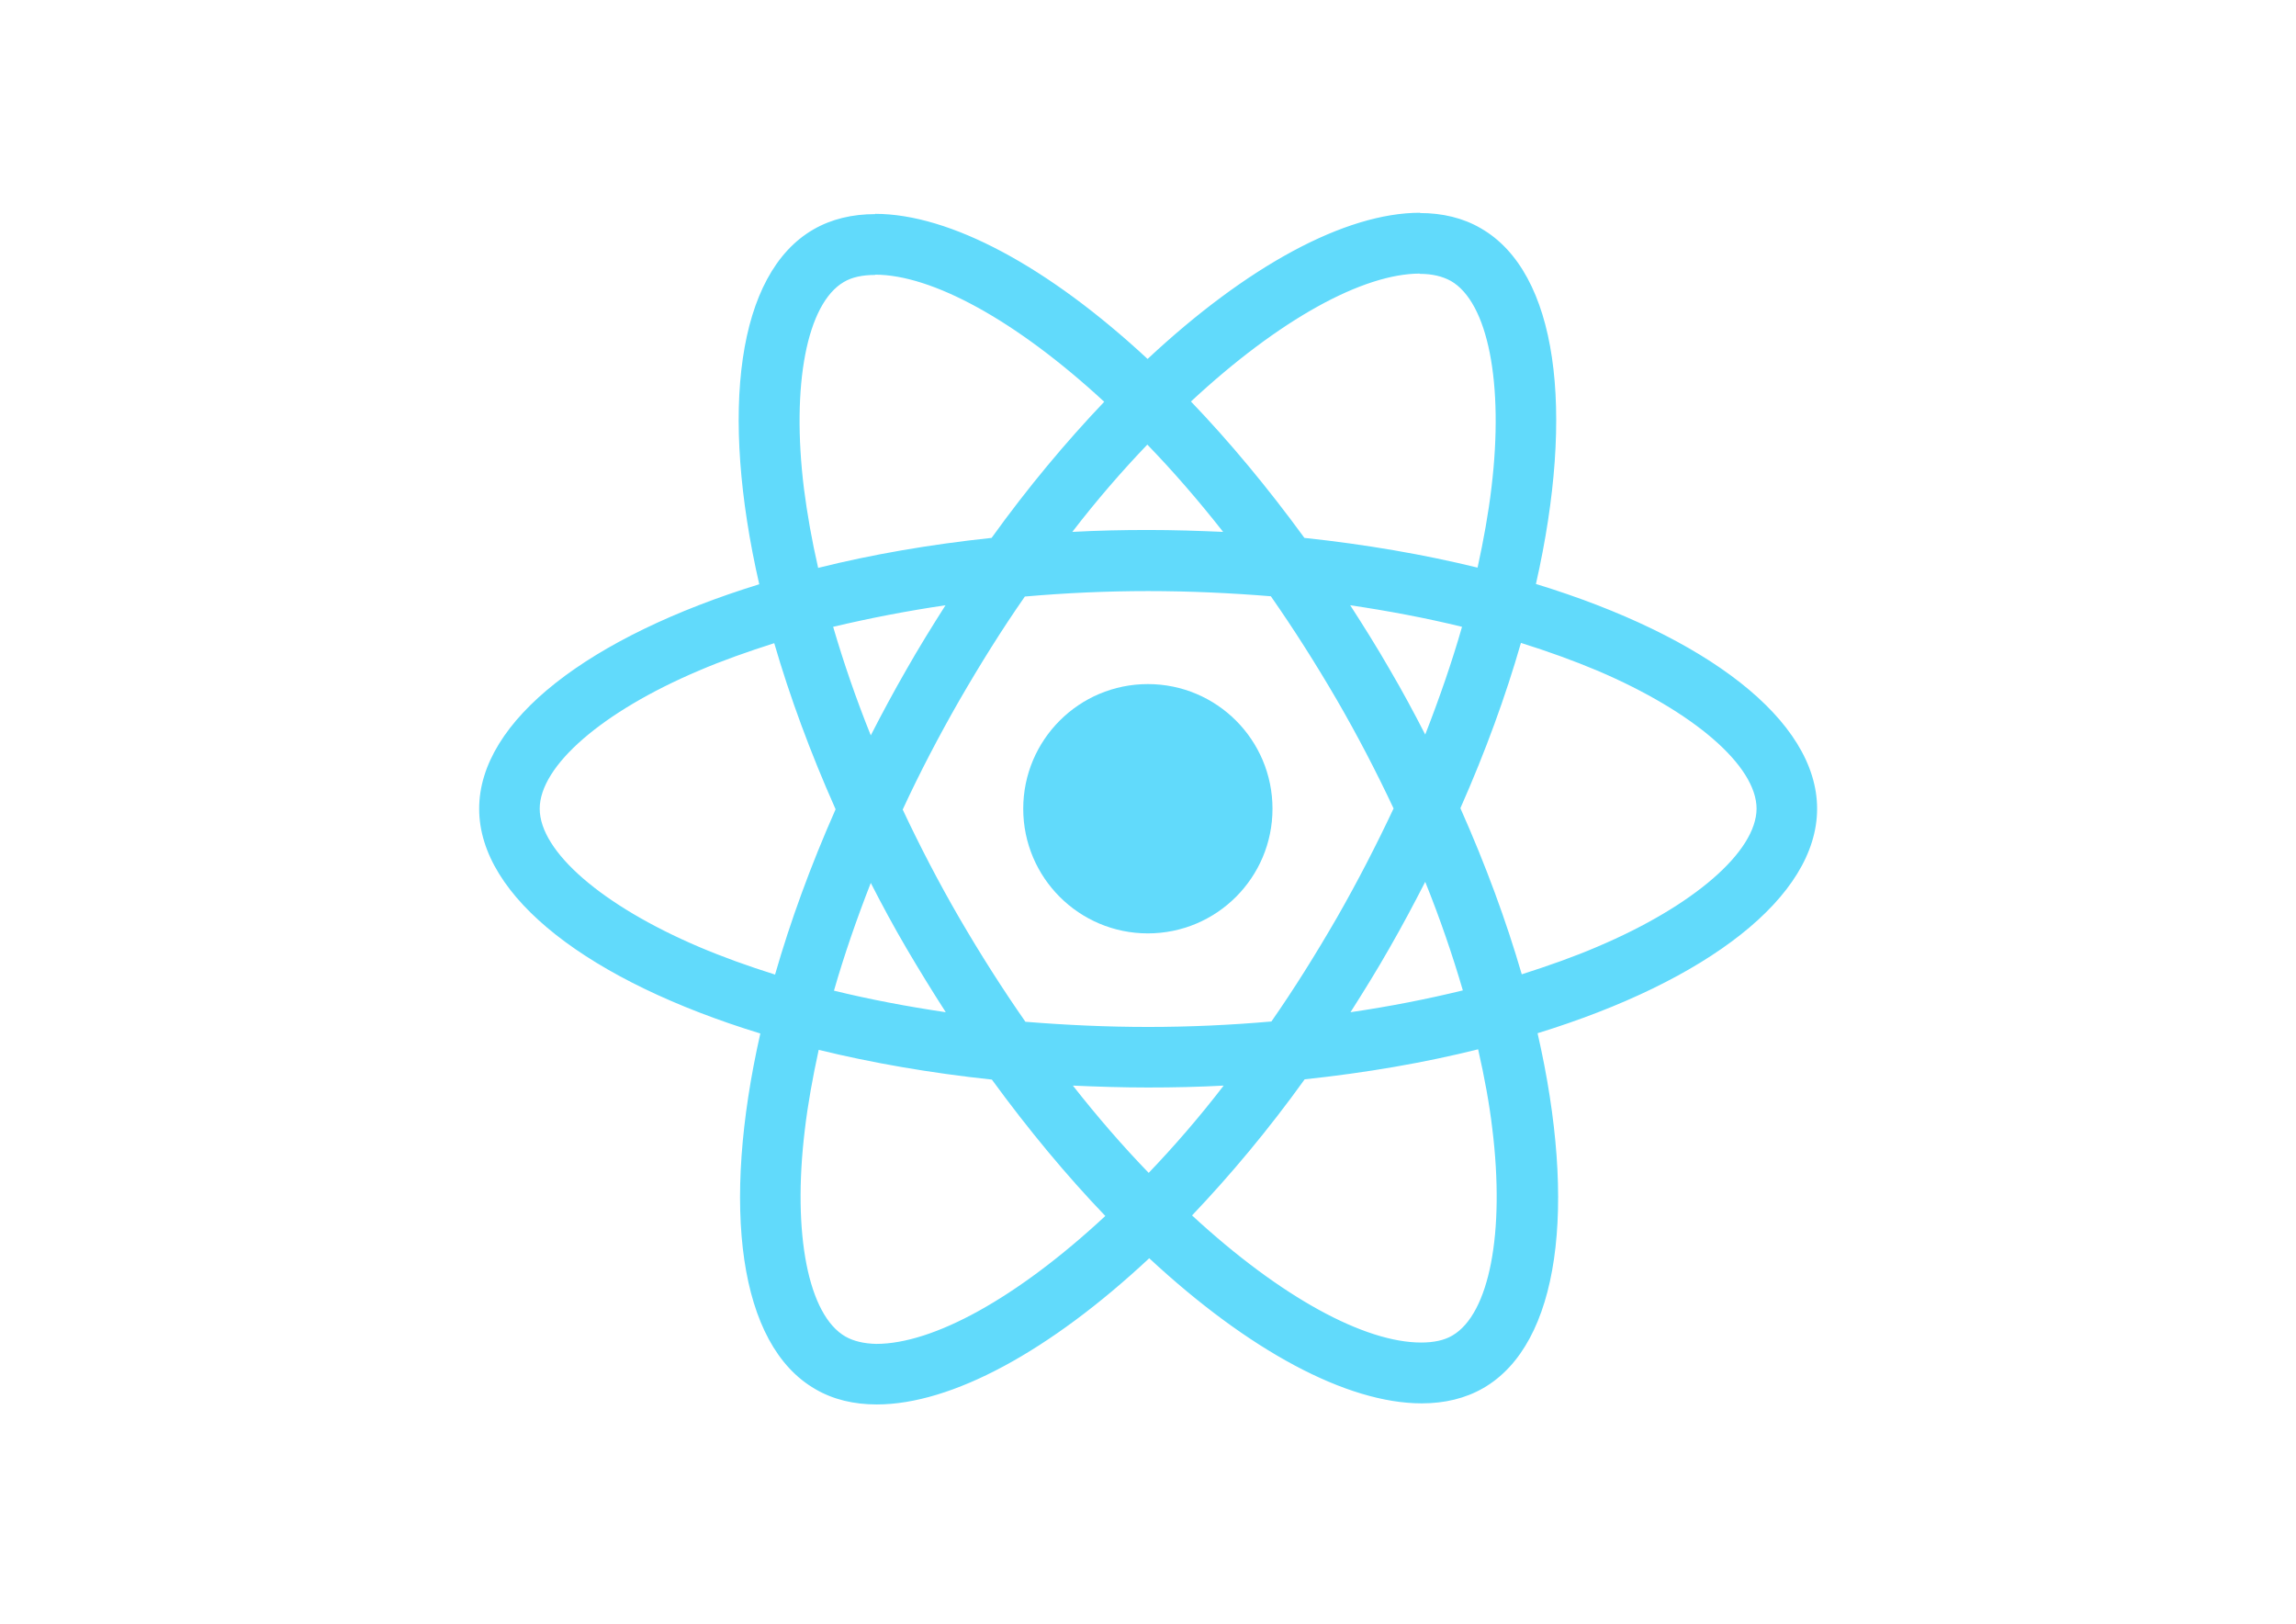
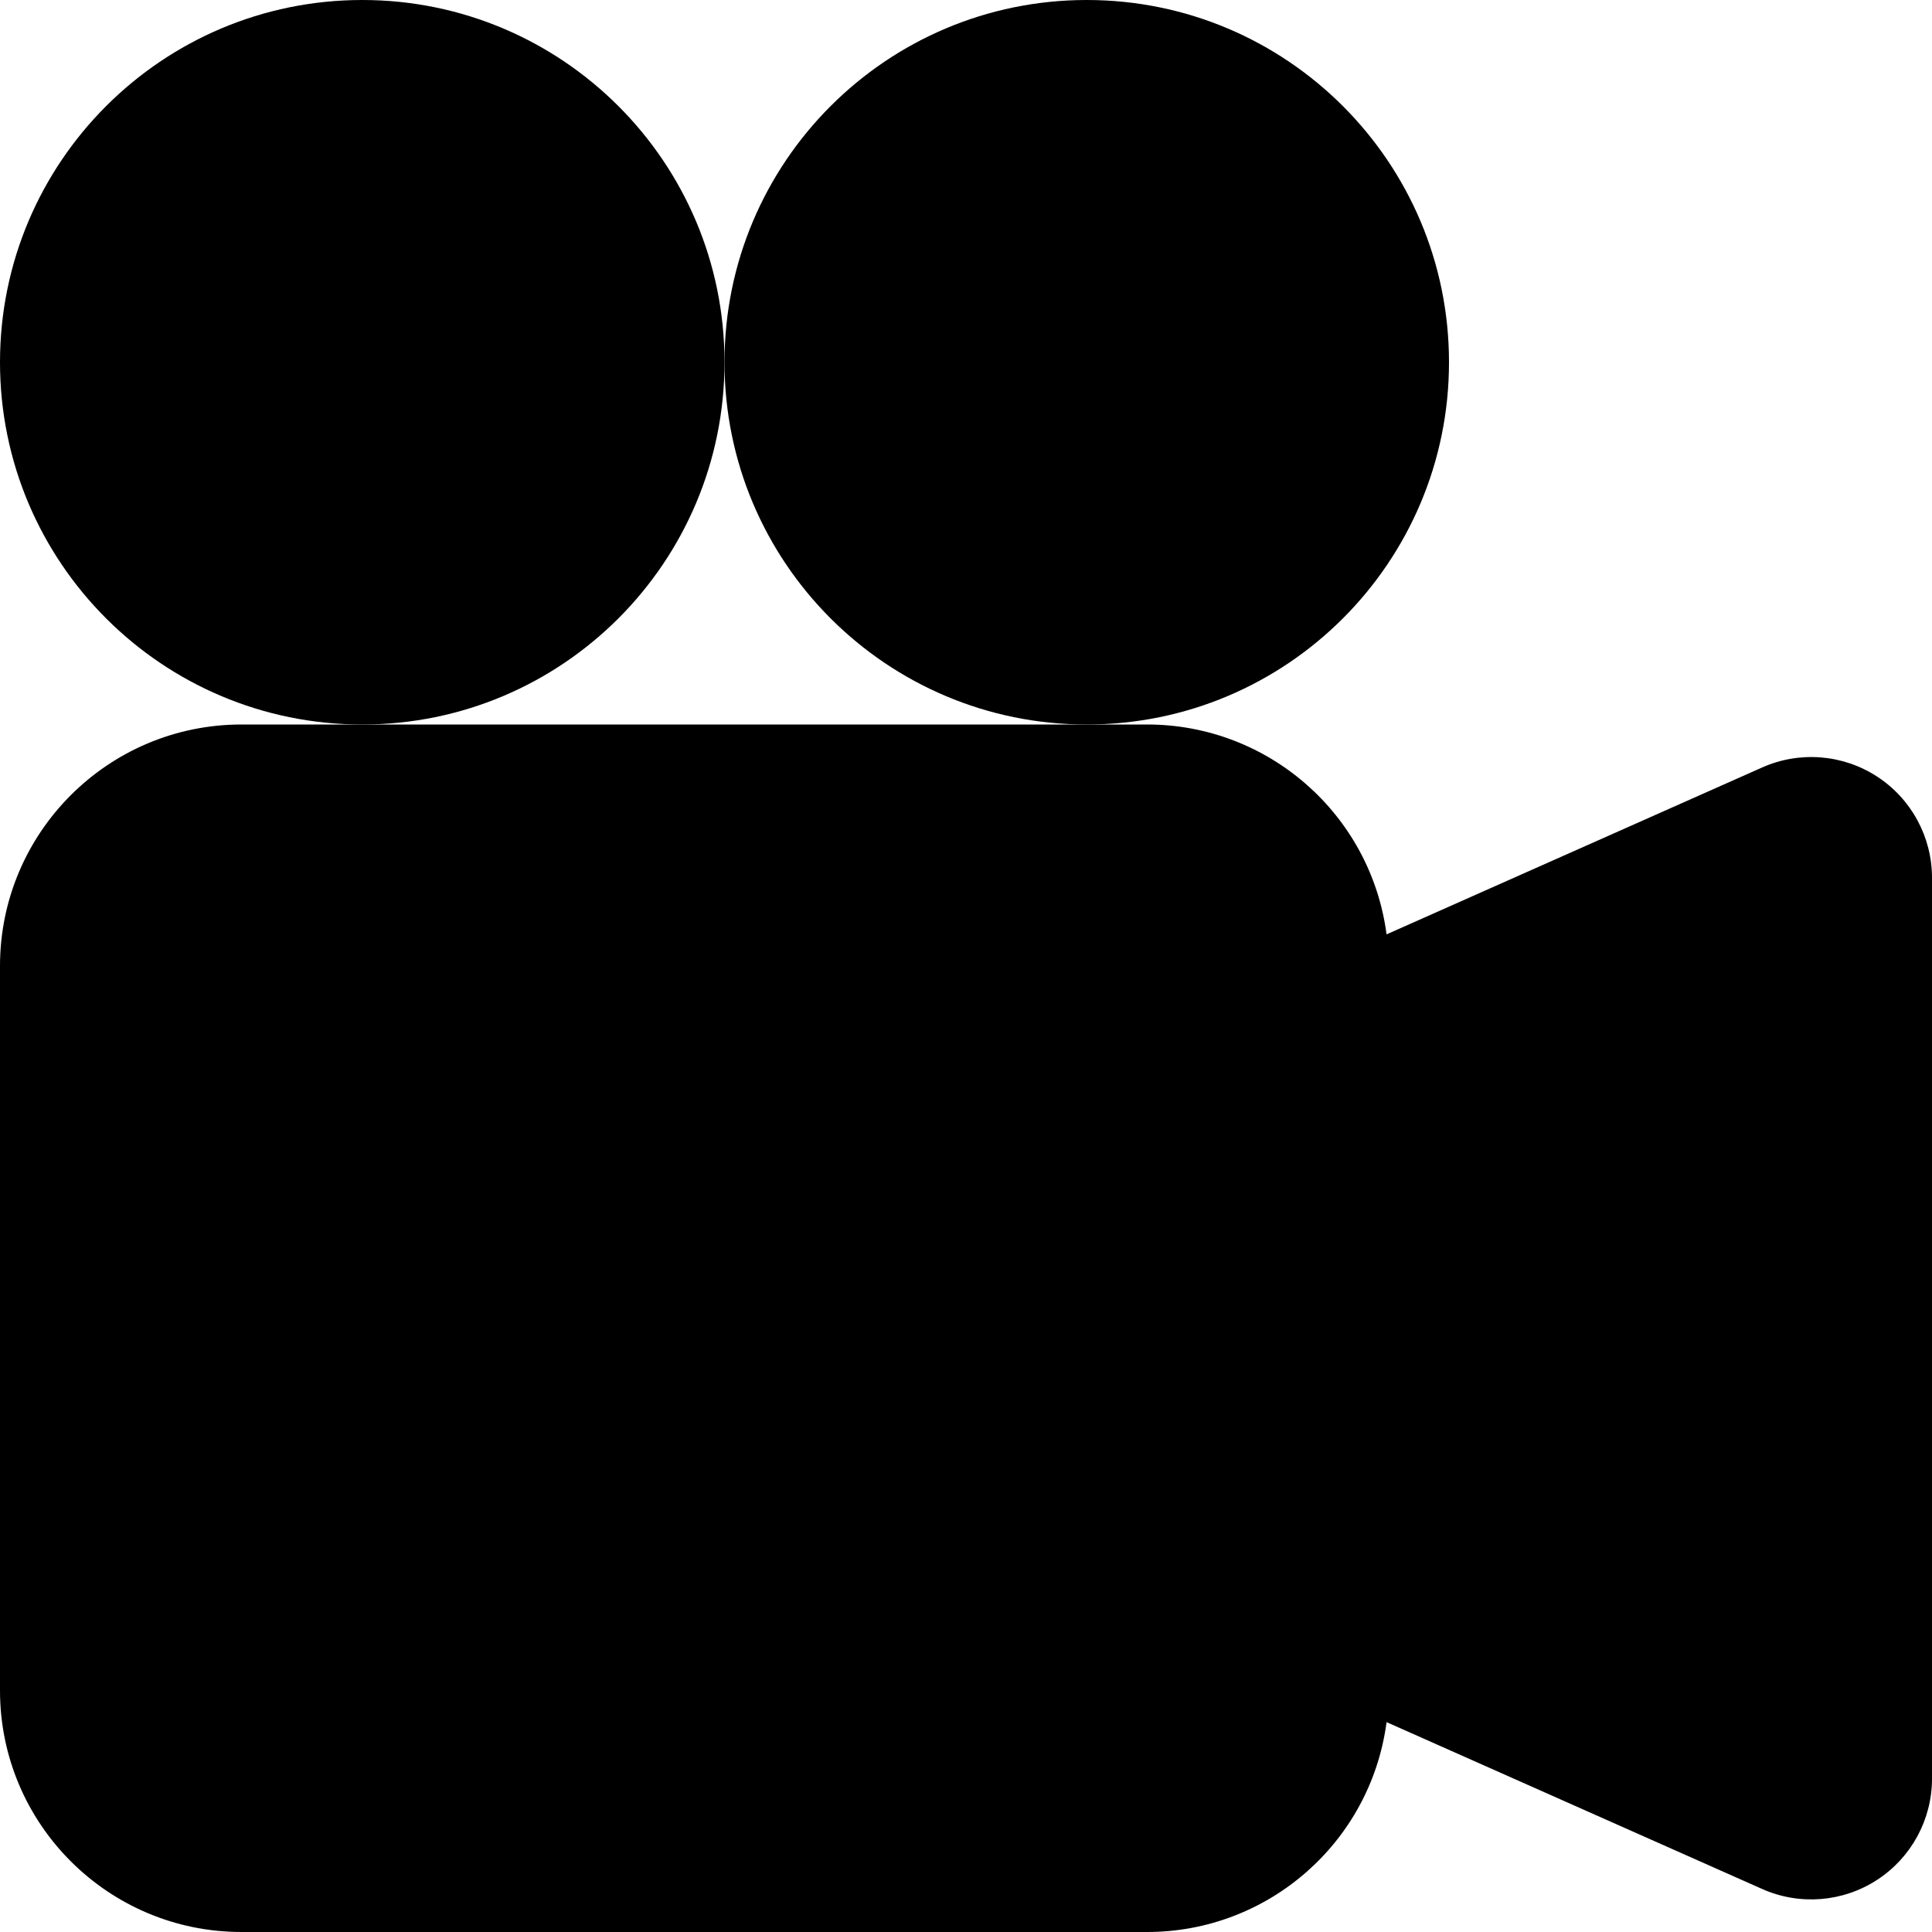
- <svg xmlns="http://www.w3.org/2000/svg" viewBox="0 0 841.9 595.3">
-   <g fill="#61DAFB">
-     <path d="M666.3 296.5c0-32.5-40.7-63.3-103.1-82.4 14.4-63.6 8-114.2-20.2-130.4-6.5-3.8-14.1-5.6-22.4-5.6v22.3c4.6 0 8.3.9 11.4 2.6 13.6 7.8 19.5 37.5 14.9 75.7-1.1 9.4-2.9 19.3-5.1 29.4-19.6-4.8-41-8.5-63.5-10.9-13.5-18.5-27.5-35.3-41.6-50 32.6-30.3 63.2-46.9 84-46.9V78c-27.5 0-63.5 19.6-99.9 53.6-36.4-33.8-72.4-53.2-99.9-53.2v22.3c20.7 0 51.4 16.5 84 46.6-14 14.7-28 31.4-41.3 49.9-22.6 2.4-44 6.1-63.6 11-2.3-10-4-19.7-5.2-29-4.7-38.2 1.1-67.9 14.6-75.8 3-1.8 6.9-2.6 11.5-2.6V78.5c-8.4 0-16 1.8-22.6 5.6-28.1 16.2-34.4 66.7-19.9 130.1-62.2 19.2-102.7 49.9-102.7 82.3 0 32.5 40.7 63.3 103.1 82.4-14.4 63.6-8 114.2 20.2 130.4 6.5 3.8 14.1 5.6 22.5 5.6 27.5 0 63.5-19.6 99.9-53.6 36.4 33.8 72.4 53.2 99.9 53.2 8.4 0 16-1.8 22.6-5.6 28.1-16.2 34.4-66.7 19.9-130.1 62-19.1 102.5-49.9 102.5-82.3zm-130.2-66.7c-3.7 12.9-8.3 26.2-13.5 39.5-4.1-8-8.4-16-13.1-24-4.6-8-9.5-15.8-14.4-23.4 14.2 2.1 27.9 4.7 41 7.9zm-45.8 106.5c-7.8 13.5-15.8 26.3-24.1 38.2-14.9 1.3-30 2-45.2 2-15.1 0-30.2-.7-45-1.9-8.3-11.9-16.4-24.6-24.2-38-7.6-13.1-14.5-26.4-20.8-39.8 6.2-13.4 13.2-26.8 20.7-39.9 7.8-13.5 15.8-26.3 24.1-38.2 14.9-1.3 30-2 45.2-2 15.1 0 30.2.7 45 1.9 8.3 11.9 16.4 24.6 24.2 38 7.6 13.1 14.5 26.4 20.8 39.8-6.3 13.4-13.2 26.8-20.7 39.9zm32.3-13c5.4 13.4 10 26.8 13.8 39.8-13.1 3.2-26.9 5.9-41.2 8 4.9-7.7 9.8-15.6 14.4-23.7 4.6-8 8.9-16.1 13-24.1zM421.2 430c-9.3-9.6-18.6-20.3-27.8-32 9 .4 18.2.7 27.5.7 9.4 0 18.7-.2 27.8-.7-9 11.7-18.3 22.4-27.5 32zm-74.4-58.9c-14.2-2.1-27.9-4.7-41-7.9 3.7-12.9 8.3-26.2 13.5-39.5 4.1 8 8.4 16 13.1 24 4.7 8 9.5 15.8 14.4 23.4zM420.7 163c9.3 9.6 18.6 20.3 27.8 32-9-.4-18.2-.7-27.5-.7-9.4 0-18.7.2-27.8.7 9-11.7 18.3-22.4 27.5-32zm-74 58.9c-4.9 7.7-9.8 15.6-14.4 23.7-4.6 8-8.9 16-13 24-5.4-13.4-10-26.8-13.8-39.8 13.1-3.1 26.9-5.8 41.2-7.9zm-90.5 125.2c-35.4-15.1-58.3-34.9-58.3-50.6 0-15.7 22.9-35.6 58.3-50.6 8.6-3.7 18-7 27.7-10.1 5.7 19.6 13.2 40 22.5 60.9-9.2 20.8-16.6 41.1-22.2 60.6-9.9-3.1-19.3-6.5-28-10.2zM310 490c-13.6-7.8-19.5-37.5-14.9-75.7 1.1-9.4 2.9-19.3 5.1-29.4 19.6 4.8 41 8.5 63.5 10.9 13.5 18.5 27.5 35.3 41.6 50-32.6 30.3-63.2 46.9-84 46.9-4.5-.1-8.3-1-11.3-2.7zm237.2-76.2c4.7 38.2-1.1 67.9-14.6 75.8-3 1.8-6.9 2.6-11.5 2.6-20.7 0-51.4-16.5-84-46.6 14-14.7 28-31.4 41.3-49.9 22.6-2.4 44-6.1 63.6-11 2.3 10.1 4.1 19.8 5.2 29.1zm38.5-66.7c-8.6 3.7-18 7-27.7 10.1-5.7-19.6-13.2-40-22.5-60.9 9.2-20.8 16.6-41.1 22.2-60.6 9.9 3.1 19.3 6.5 28.1 10.2 35.4 15.1 58.3 34.9 58.3 50.6-.1 15.7-23 35.6-58.4 50.6zM320.8 78.4z" />
-     <circle cx="420.9" cy="296.5" r="45.7" />
-     <path d="M520.5 78.1z" />
-   </g>
+ <svg xmlns="http://www.w3.org/2000/svg" width="30" height="30" fill="currentColor" class="bi bi-camera-reels-fill" viewBox="0 0 16 16">
+   <path d="M6 3a3 3 0 1 1-6 0 3 3 0 0 1 6 0z" />
+   <path d="M9 6a3 3 0 1 1 0-6 3 3 0 0 1 0 6z" />
+   <path d="M9 6h.5a2 2 0 0 1 1.983 1.738l3.11-1.382A1 1 0 0 1 16 7.269v7.462a1 1 0 0 1-1.406.913l-3.111-1.382A2 2 0 0 1 9.5 16H2a2 2 0 0 1-2-2V8a2 2 0 0 1 2-2h7z" />
</svg>
